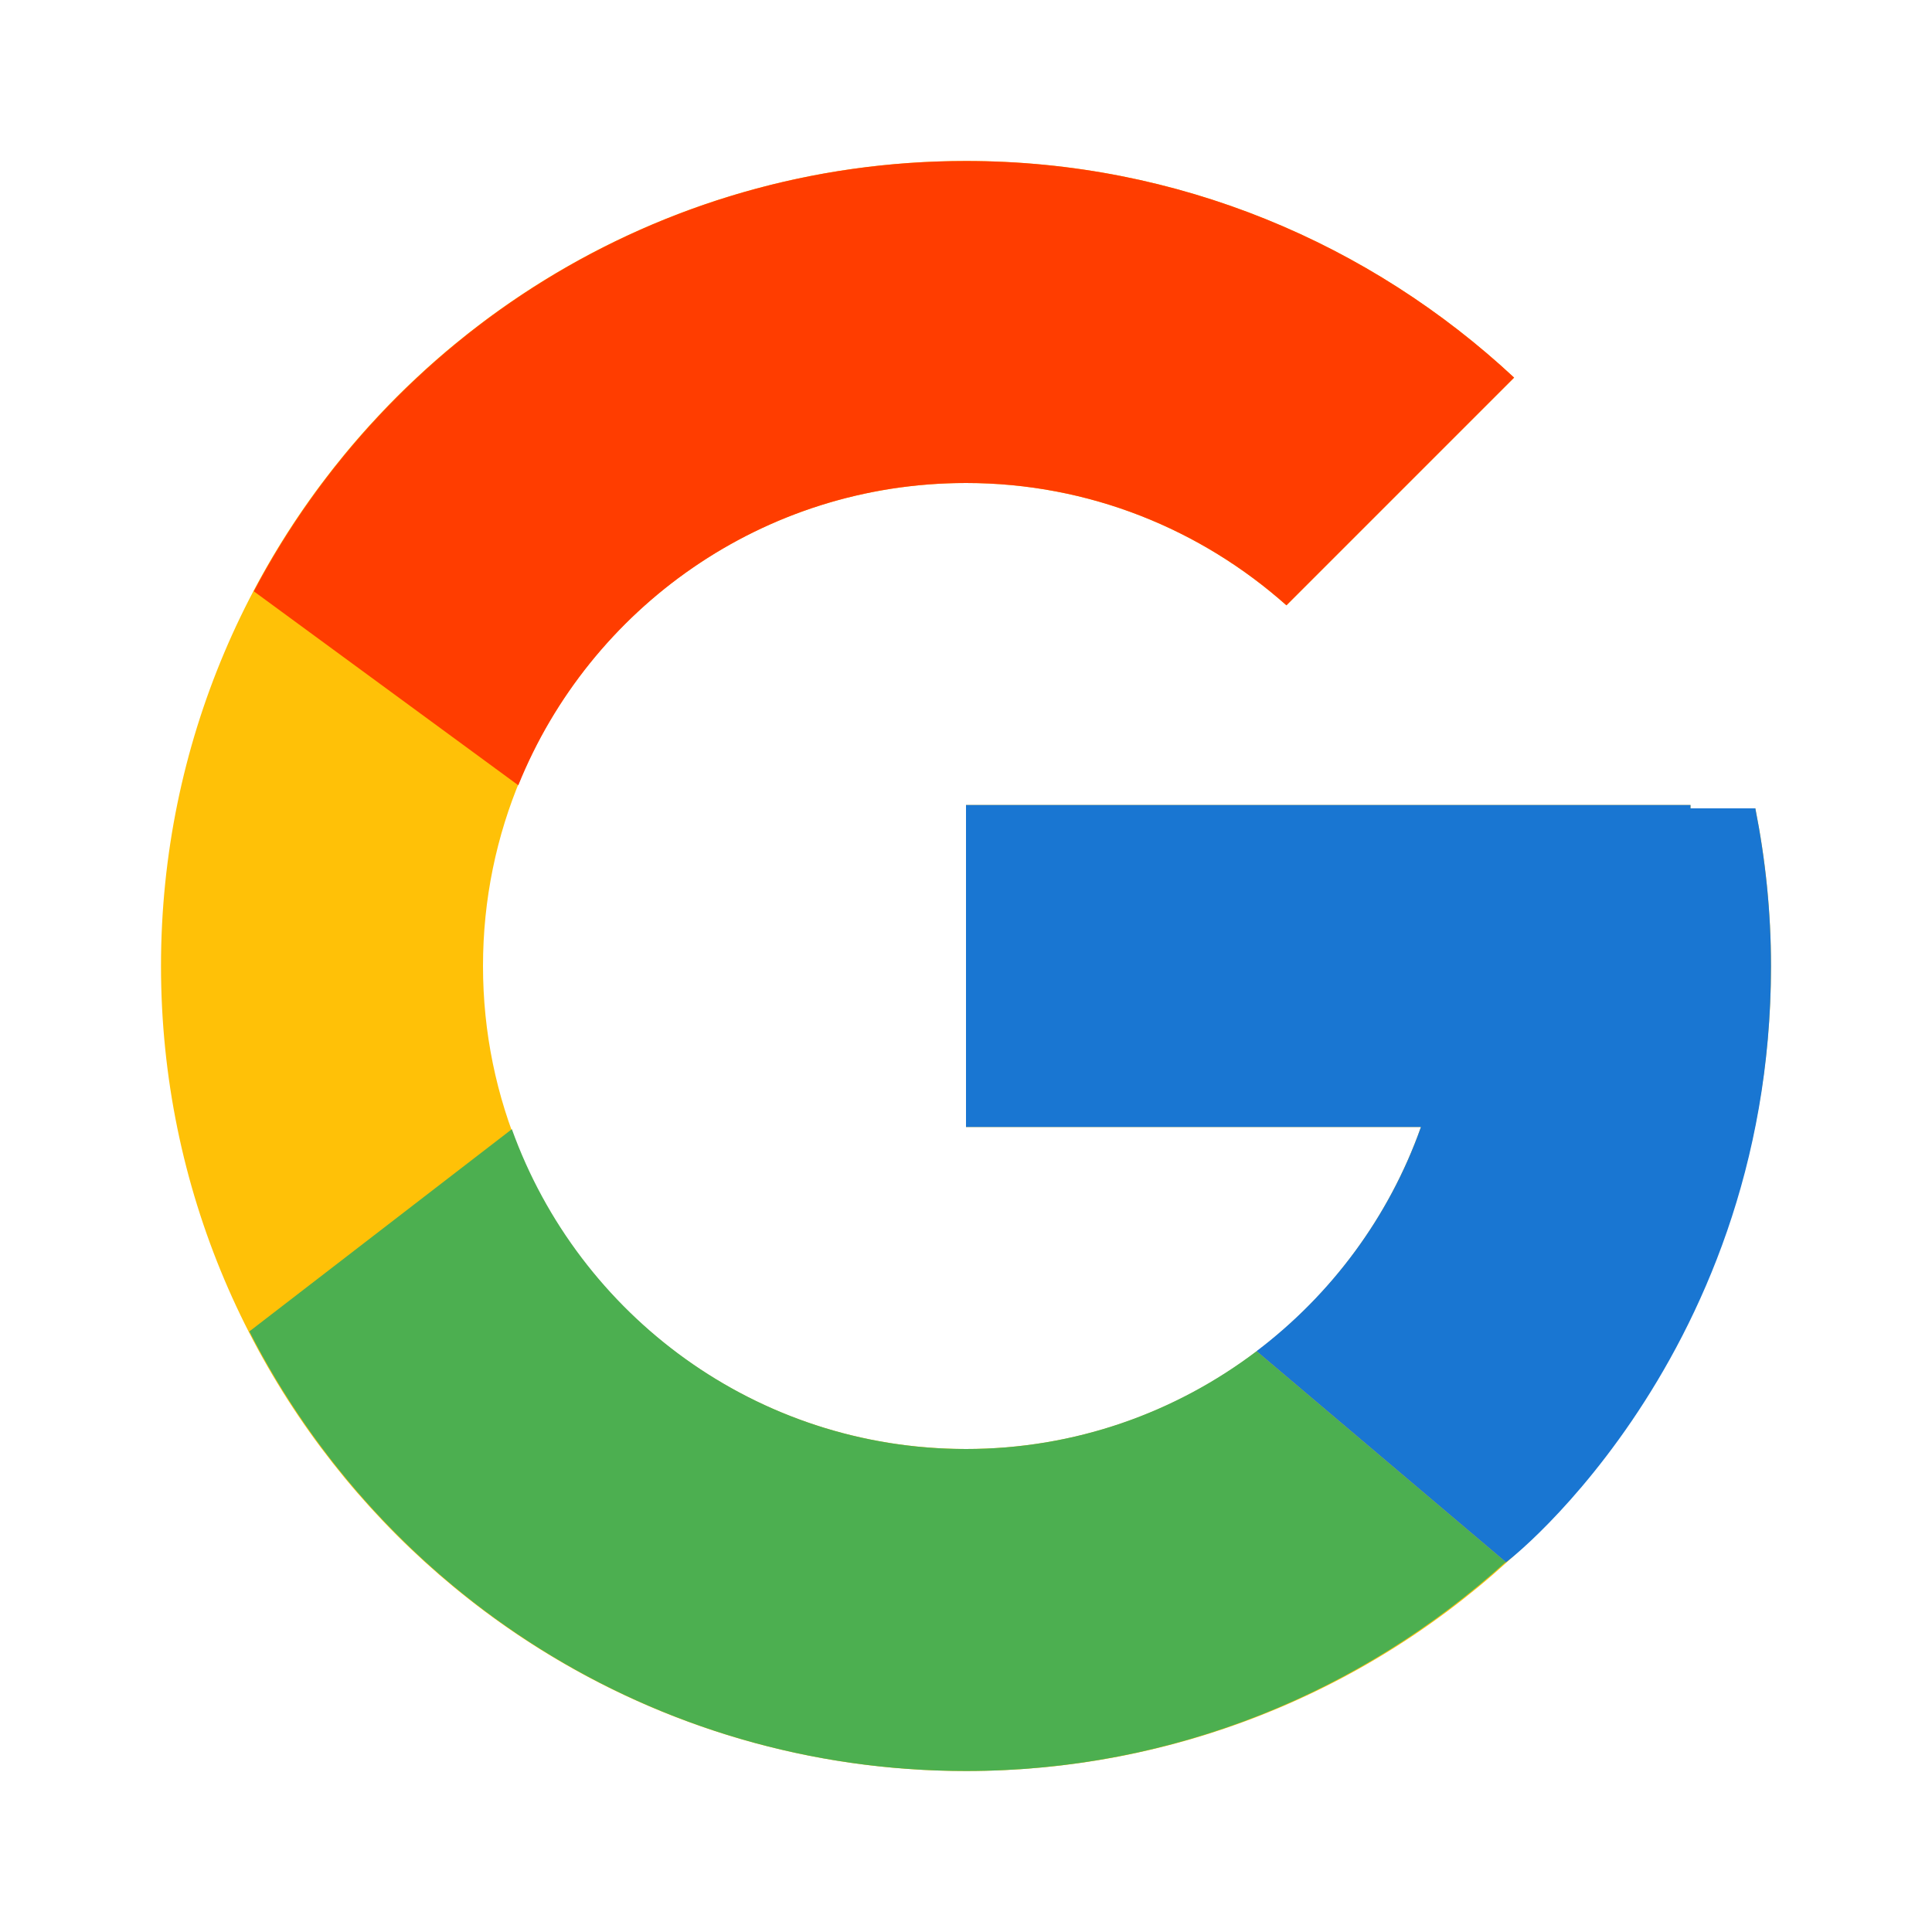
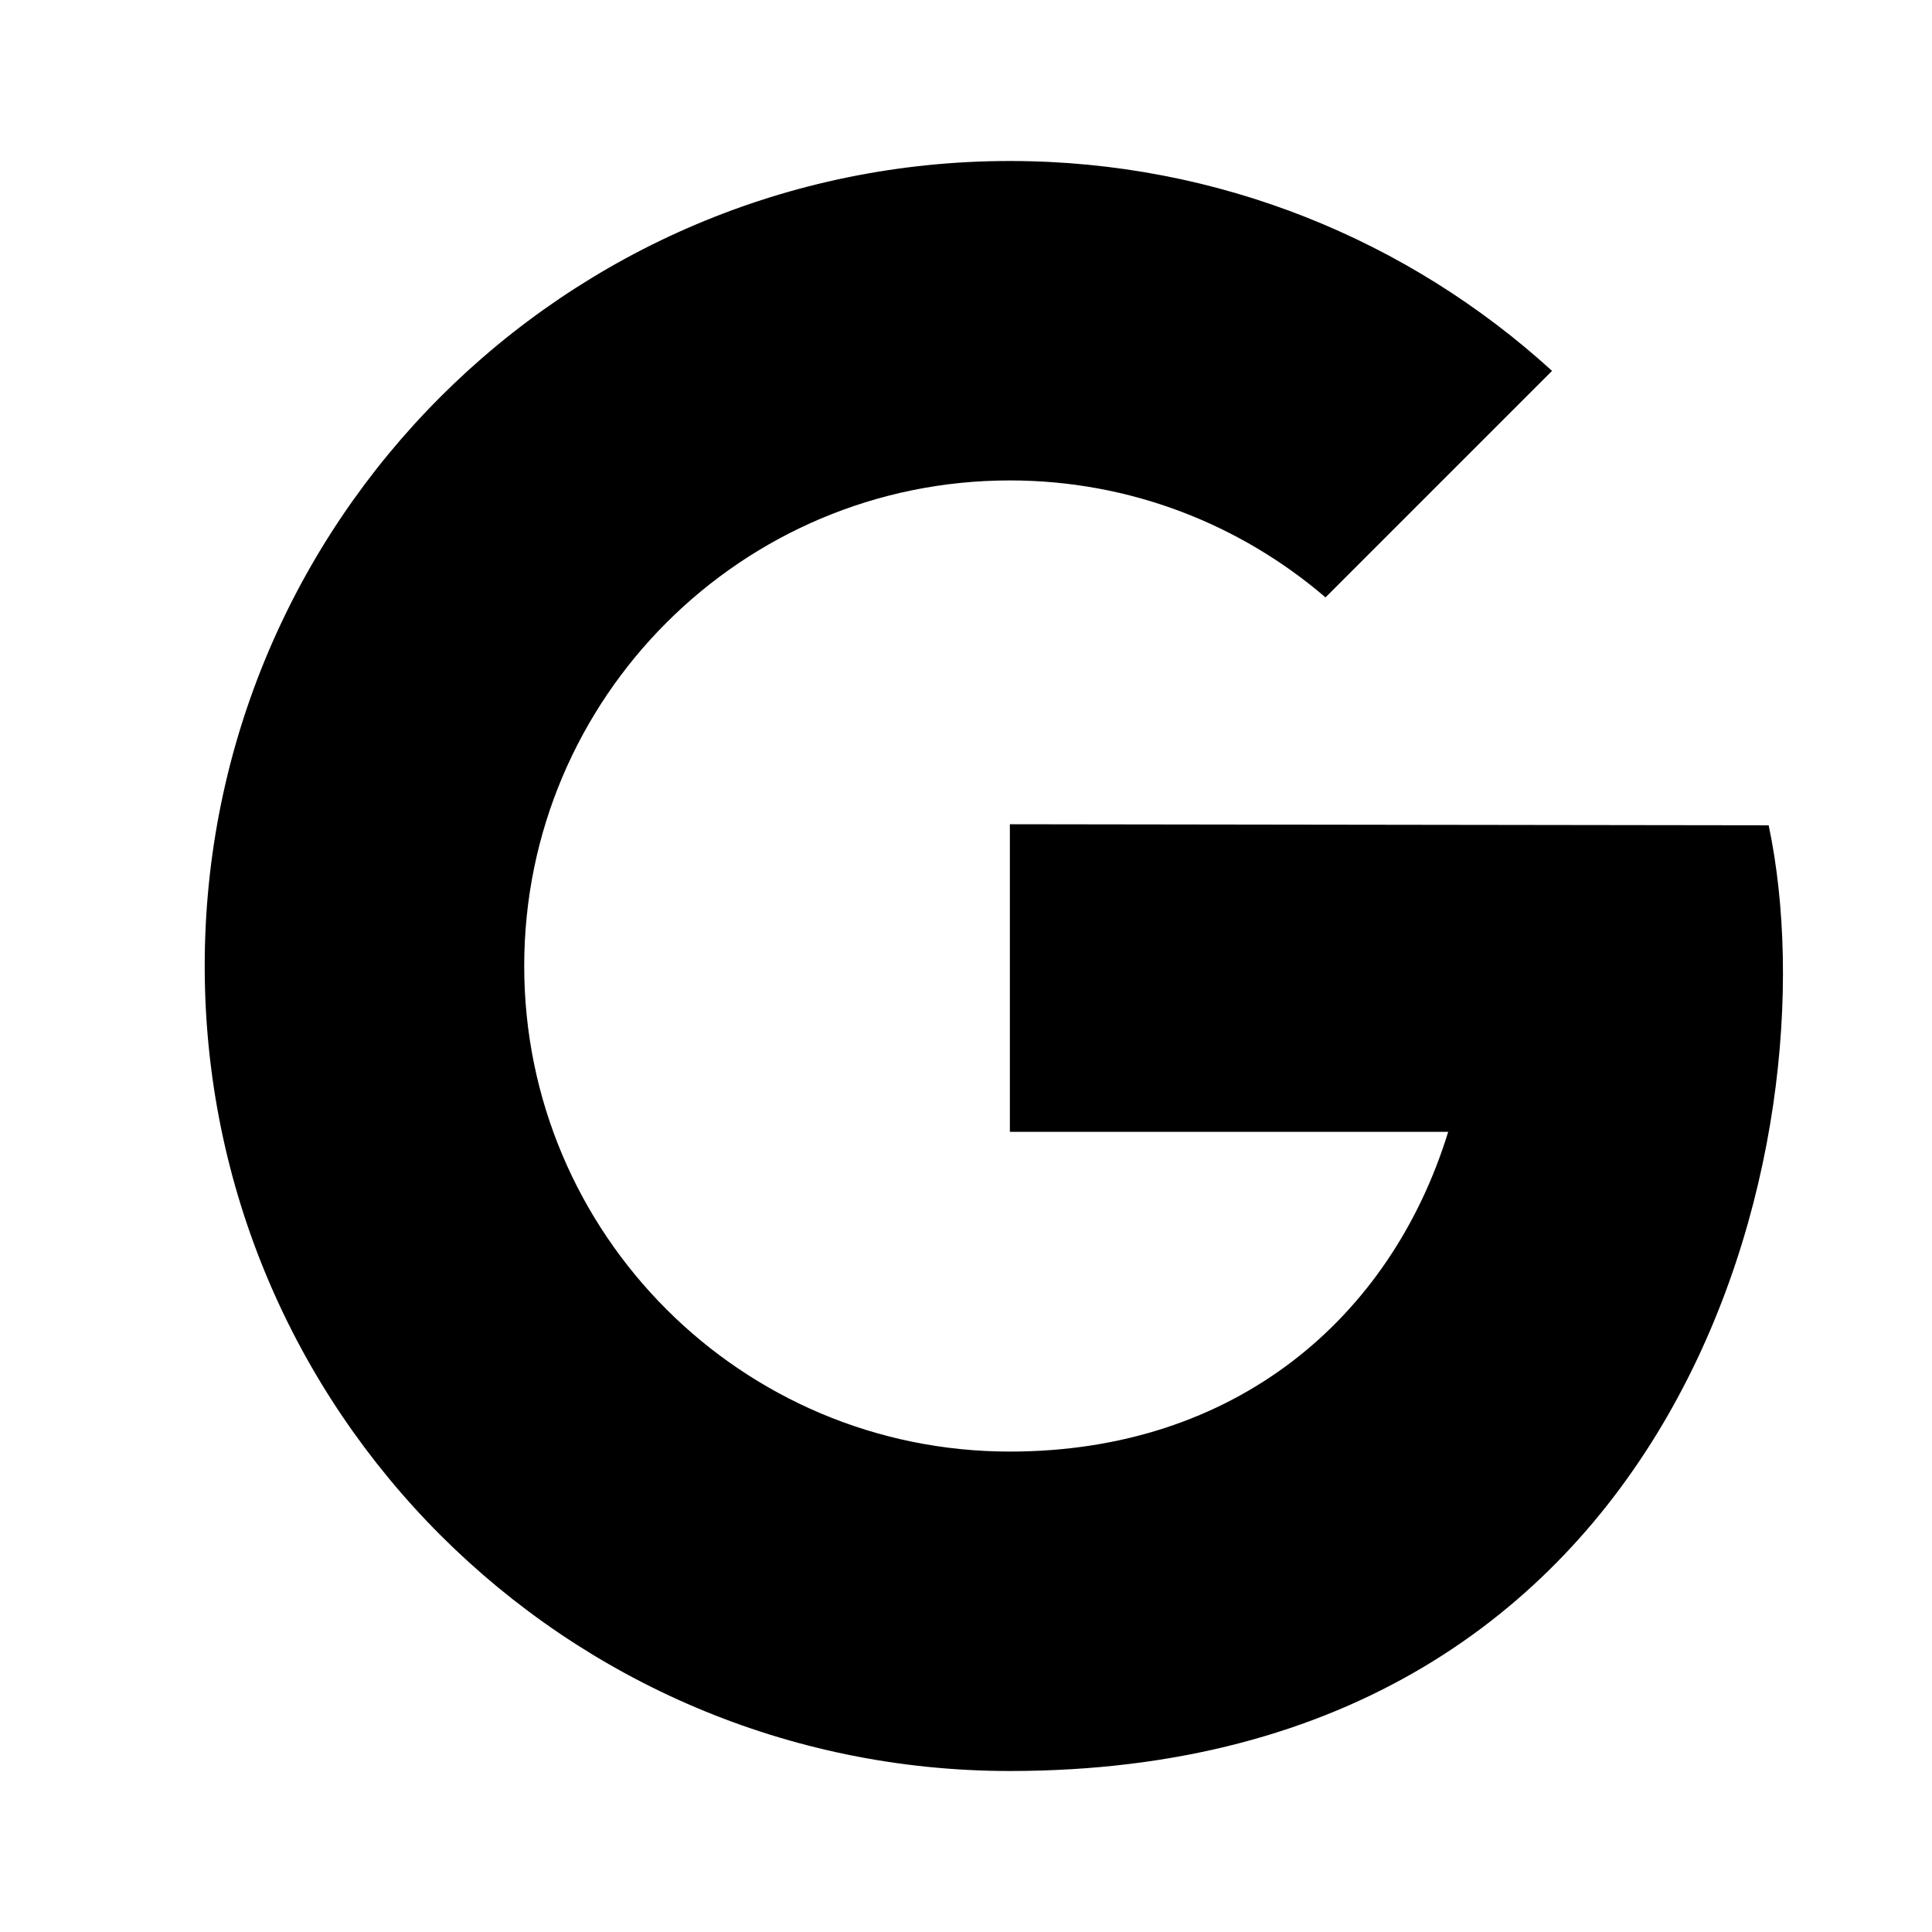
- <svg xmlns="http://www.w3.org/2000/svg" viewBox="0 0 48 48" width="96px" height="96px">
-   <path fill="#FFC107" d="M43.611,20.083H42V20H24v8h11.303c-1.649,4.657-6.08,8-11.303,8c-6.627,0-12-5.373-12-12c0-6.627,5.373-12,12-12c3.059,0,5.842,1.154,7.961,3.039l5.657-5.657C34.046,6.053,29.268,4,24,4C12.955,4,4,12.955,4,24c0,11.045,8.955,20,20,20c11.045,0,20-8.955,20-20C44,22.659,43.862,21.35,43.611,20.083z" />
-   <path fill="#FF3D00" d="M6.306,14.691l6.571,4.819C14.655,15.108,18.961,12,24,12c3.059,0,5.842,1.154,7.961,3.039l5.657-5.657C34.046,6.053,29.268,4,24,4C16.318,4,9.656,8.337,6.306,14.691z" />
-   <path fill="#4CAF50" d="M24,44c5.166,0,9.86-1.977,13.409-5.192l-6.19-5.238C29.211,35.091,26.715,36,24,36c-5.202,0-9.619-3.317-11.283-7.946l-6.522,5.025C9.505,39.556,16.227,44,24,44z" />
-   <path fill="#1976D2" d="M43.611,20.083H42V20H24v8h11.303c-0.792,2.237-2.231,4.166-4.087,5.571c0.001-0.001,0.002-0.001,0.003-0.002l6.19,5.238C36.971,39.205,44,34,44,24C44,22.659,43.862,21.35,43.611,20.083z" />
+ <svg xmlns="http://www.w3.org/2000/svg" fill="#000000" viewBox="0 0 24 24" width="96px" height="96px">
+   <path d="M12.545,10.239v3.821h5.445c-0.712,2.315-2.647,3.972-5.445,3.972c-3.332,0-6.033-2.701-6.033-6.032 s2.701-6.032,6.033-6.032c1.498,0,2.866,0.549,3.921,1.453l2.814-2.814C17.503,2.988,15.139,2,12.545,2 C7.021,2,2.543,6.477,2.543,12s4.478,10,10.002,10c8.396,0,10.249-7.85,9.426-11.748L12.545,10.239z" />
</svg>
